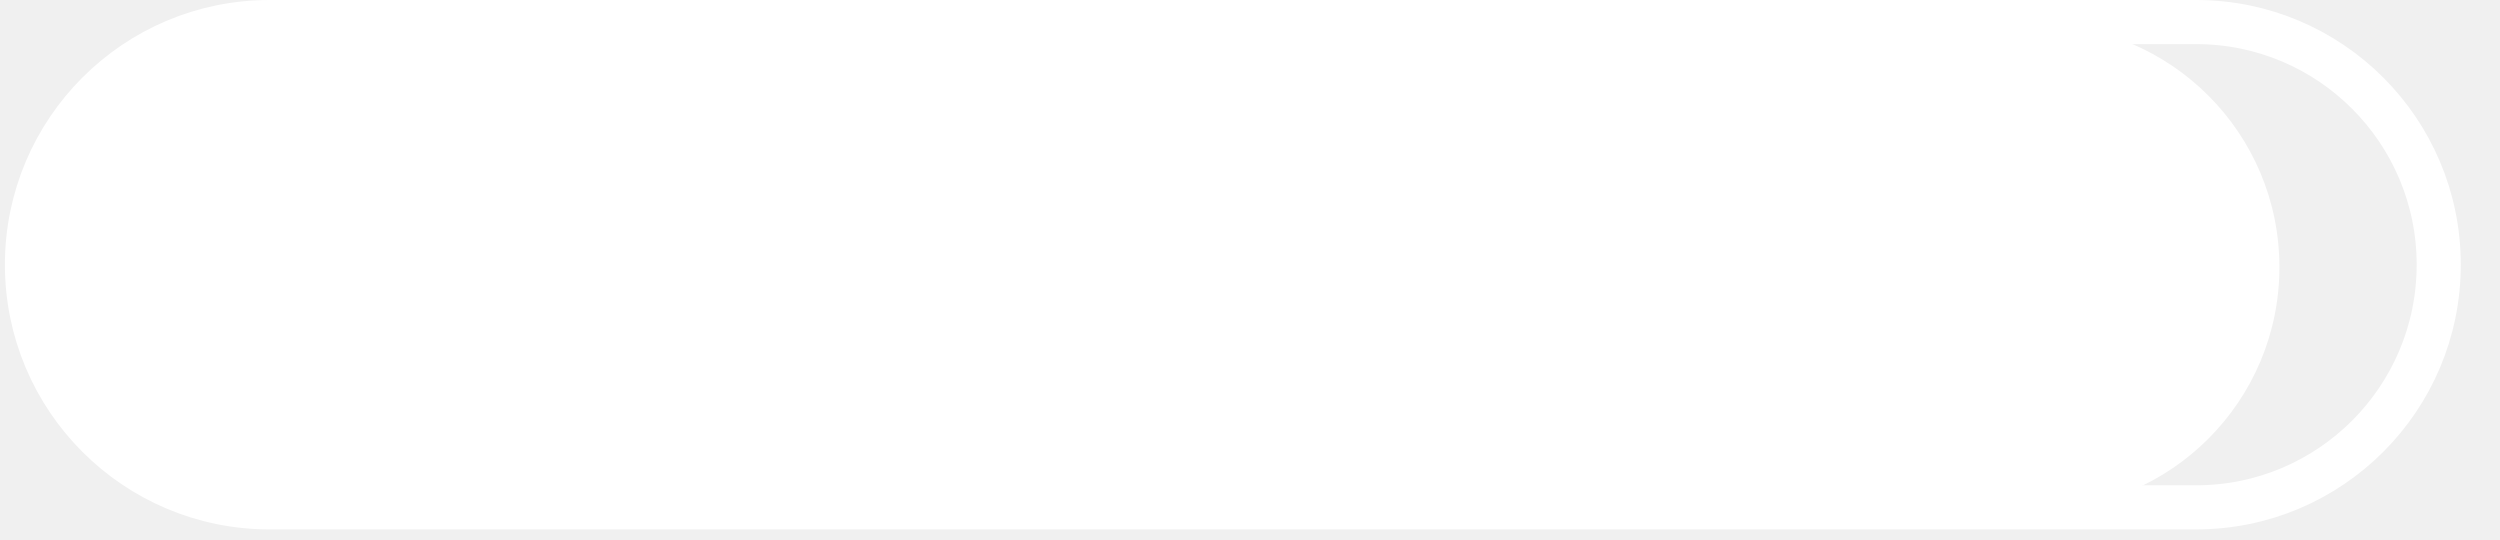
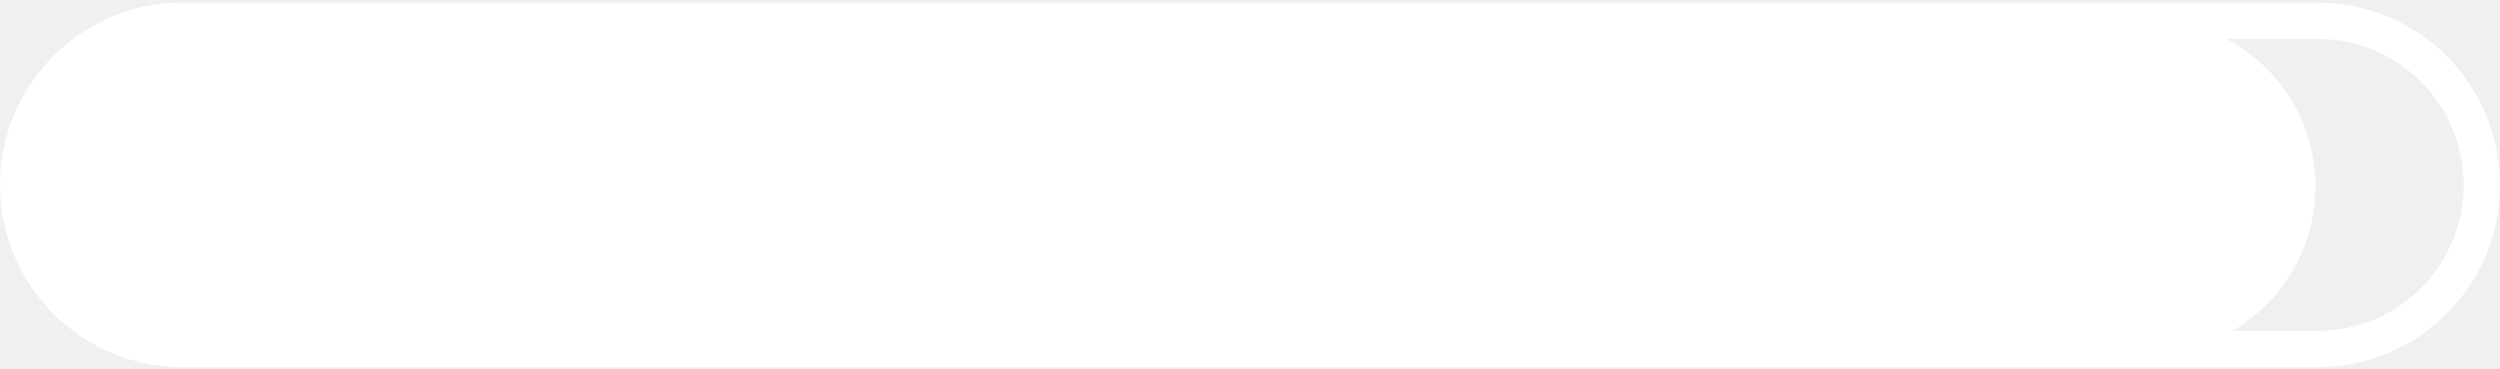
- <svg xmlns="http://www.w3.org/2000/svg" width="510" height="110" fill="none">
-   <g class="layer">
-     <rect fill="white" height="462" id="svg_2" rx="49.5" transform="rotate(90 465 5)" width="99" x="465" y="5" />
-     <rect height="492" id="svg_3" rx="49.5" stroke="white" stroke-width="9" transform="rotate(90 497.5 4.5)" width="99" x="497.5" y="4.5" />
-   </g>
+ <svg xmlns="http://www.w3.org/2000/svg" width="482" height="71" viewBox="0 0 482 71" fill="none">
+   <rect x="446.403" y="3.754" width="64.427" height="444.479" rx="32.213" transform="rotate(90 446.403 3.75385)" fill="white" />
+   <rect x="478.5" y="4" width="63.284" height="475" rx="31.642" transform="rotate(90 478.5 4)" stroke="white" stroke-width="7" />
</svg>
